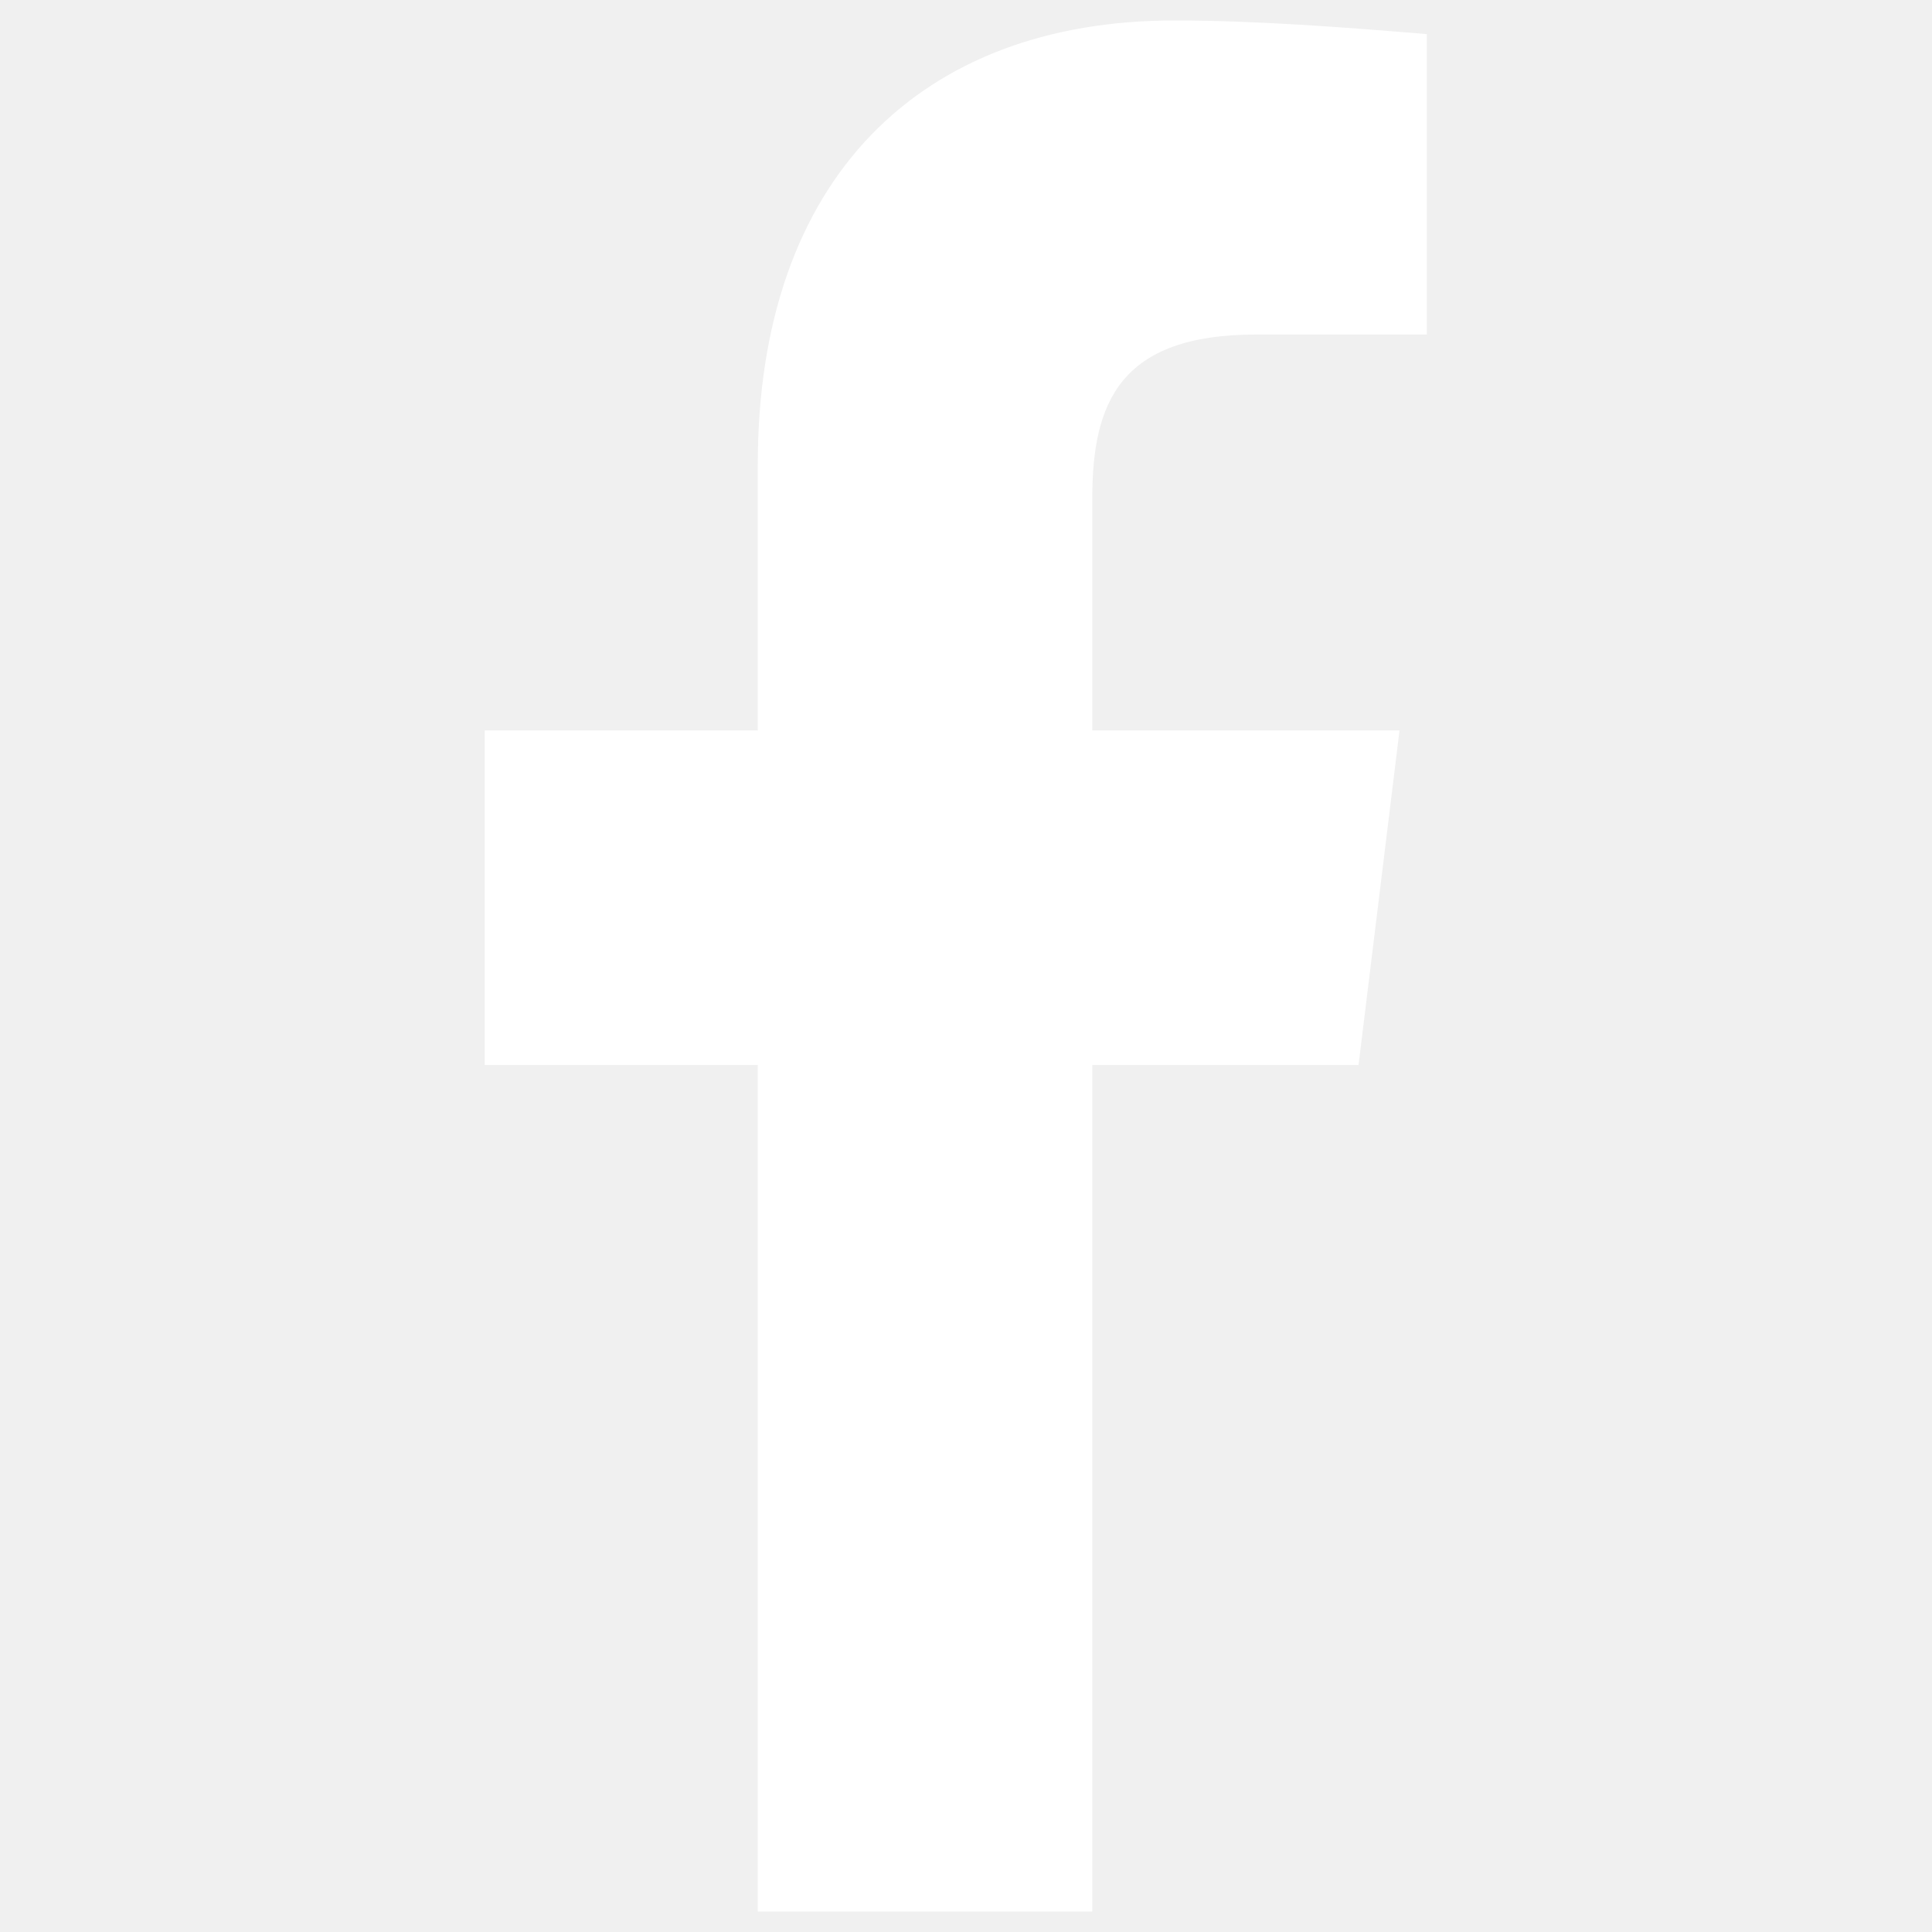
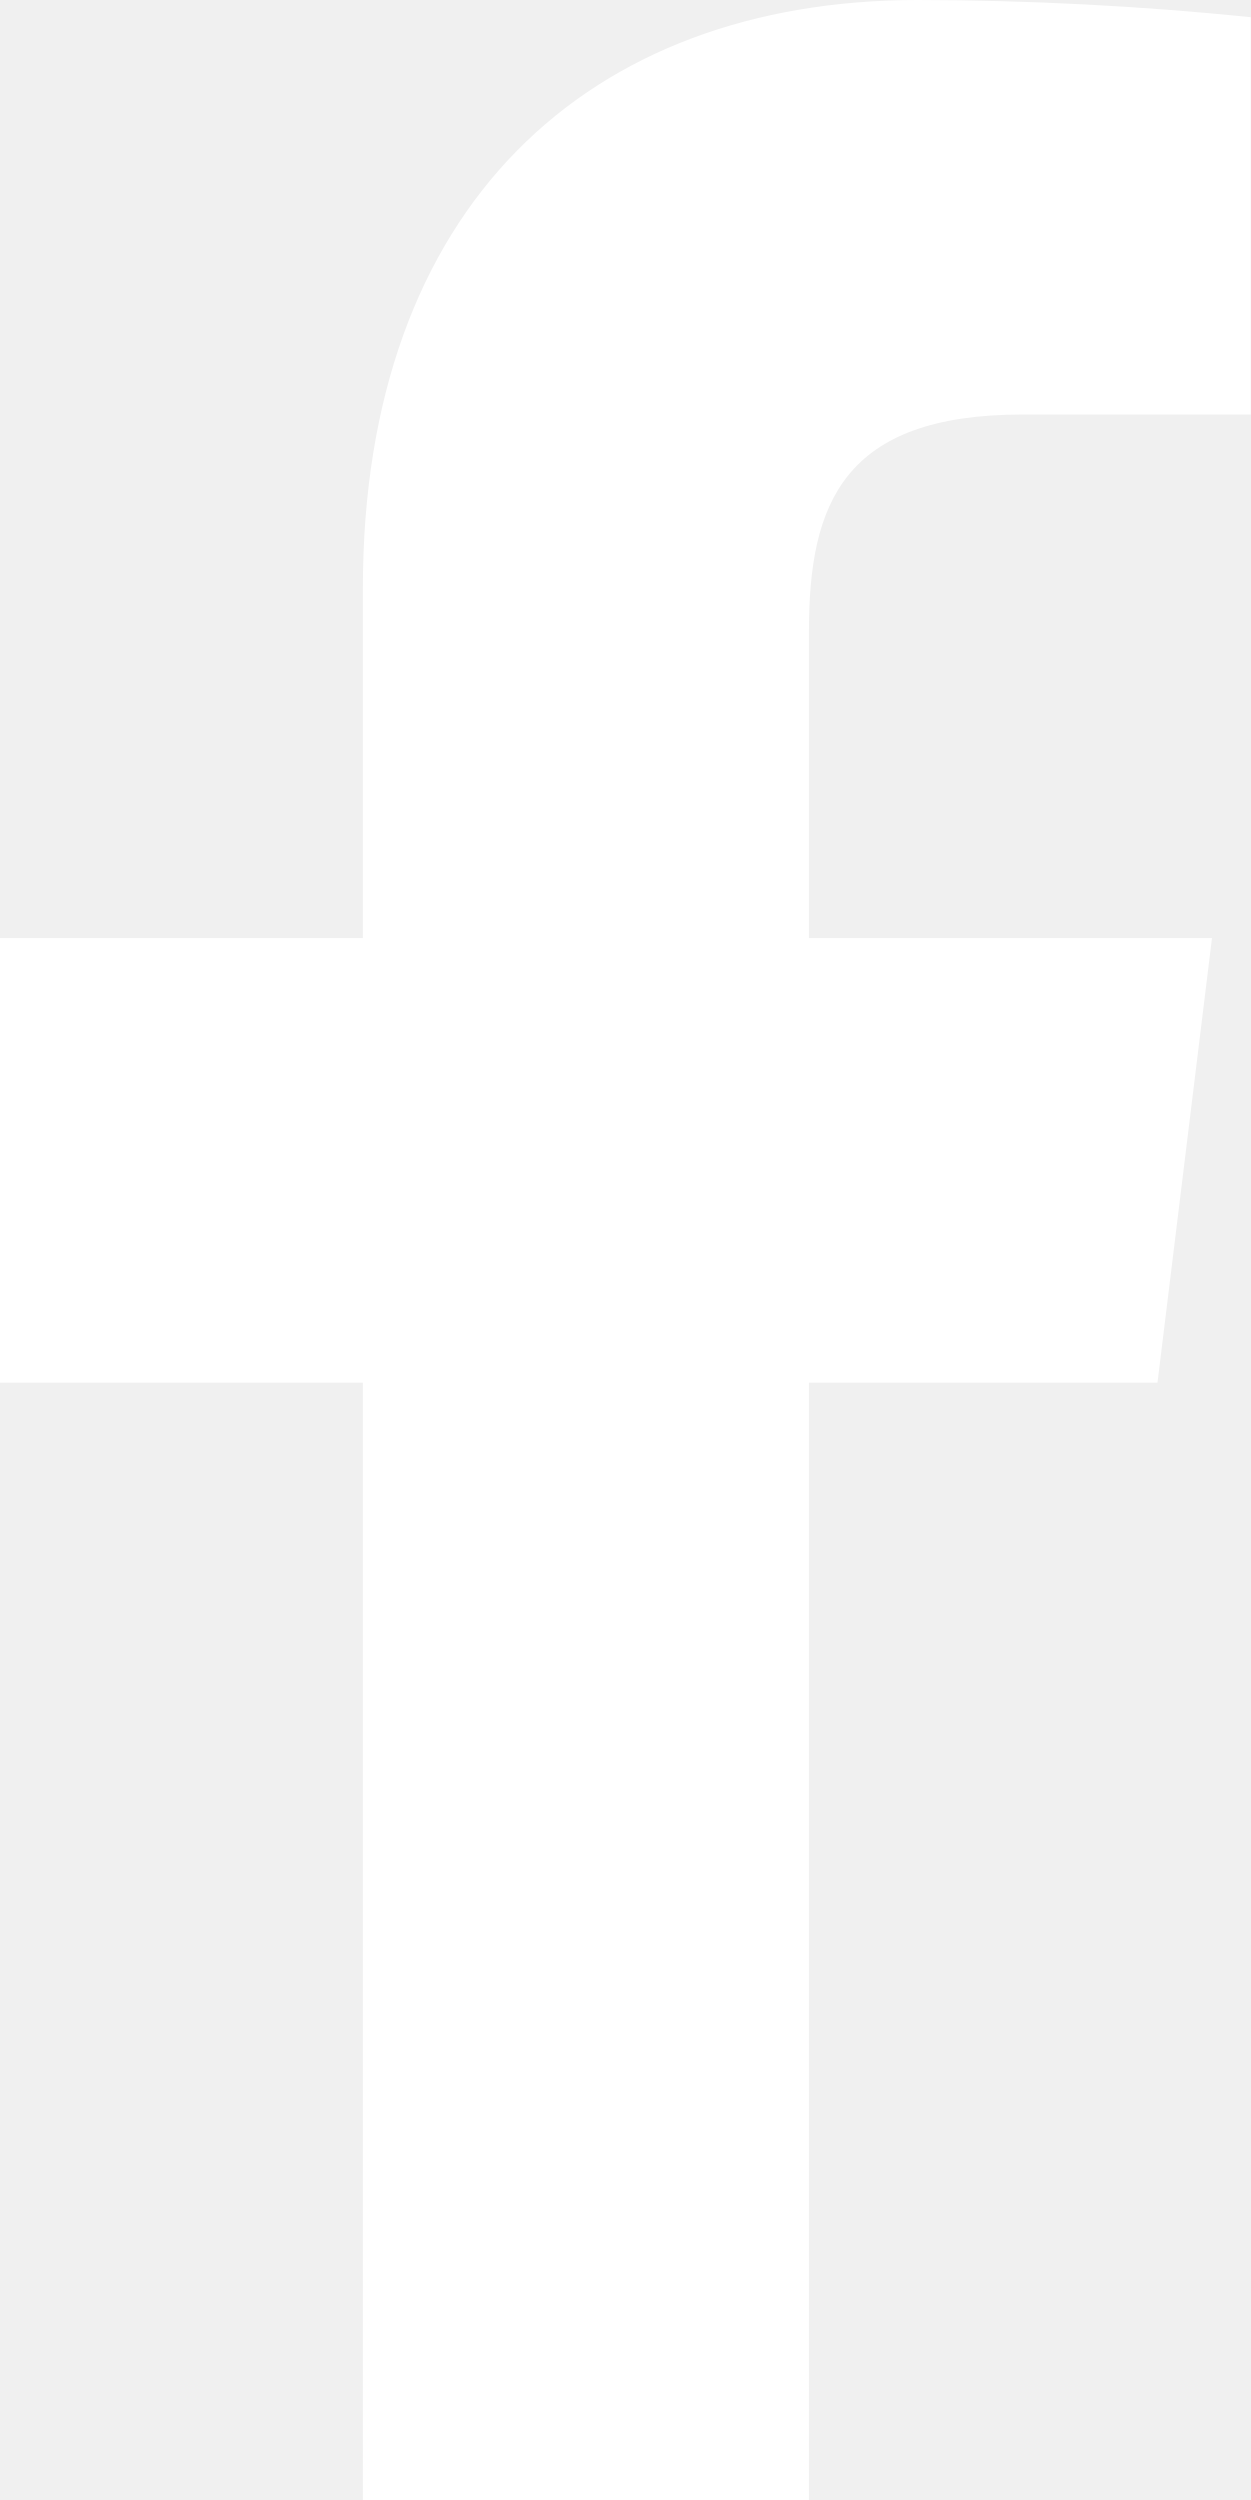
- <svg xmlns="http://www.w3.org/2000/svg" version="1.1" id="Capa_1" x="0px" y="0px" viewBox="0 0 28.3 28.3" style="enable-background:new 0 0 28.3 28.3;" xml:space="preserve">
-   <style type="text/css">
- 	.st0{fill:#FFFFFF;}
- </style>
-   <g id="Capa_2_1_">
+ <svg xmlns="http://www.w3.org/2000/svg" viewBox="0 0 8.72 17.43">
+   <defs>
+     <style>.cls-1{fill:#fff;}</style>
+   </defs>
+   <g id="Capa_2" data-name="Capa 2">
    <g id="Web">
-       <g id="_01_Index">
+       <g id="_01_Index" data-name="01 Index">
        <g id="Footer">
-           <g id="iconos_redes_sociales">
-             <path id="Facebook_icon" class="st0" d="M18.4,4.9h2.5V0.5c-1.2-0.1-2.5-0.2-3.7-0.2c-3.7,0-6.1,2.3-6.1,6.5v3.9h-4v4.9h4V28       H16V15.6h3.9l0.6-4.9H16V7.3C16,5.9,16.4,4.9,18.4,4.9z" />
+           <g id="iconos_redes_sociales" data-name="iconos redes sociales">
+             <path id="Facebook_icon" data-name="Facebook icon" class="cls-1" d="M7.13,2.89H8.72V.12A23.16,23.16,0,0,0,6.4,0C4.1,0,2.53,1.44,2.53,4.1V6.54H0v3.1H2.53v7.79H5.64V9.64H8.07l.38-3.1H5.64V4.4c0-.89.24-1.51,1.49-1.51Z" />
          </g>
        </g>
      </g>
    </g>
  </g>
</svg>
